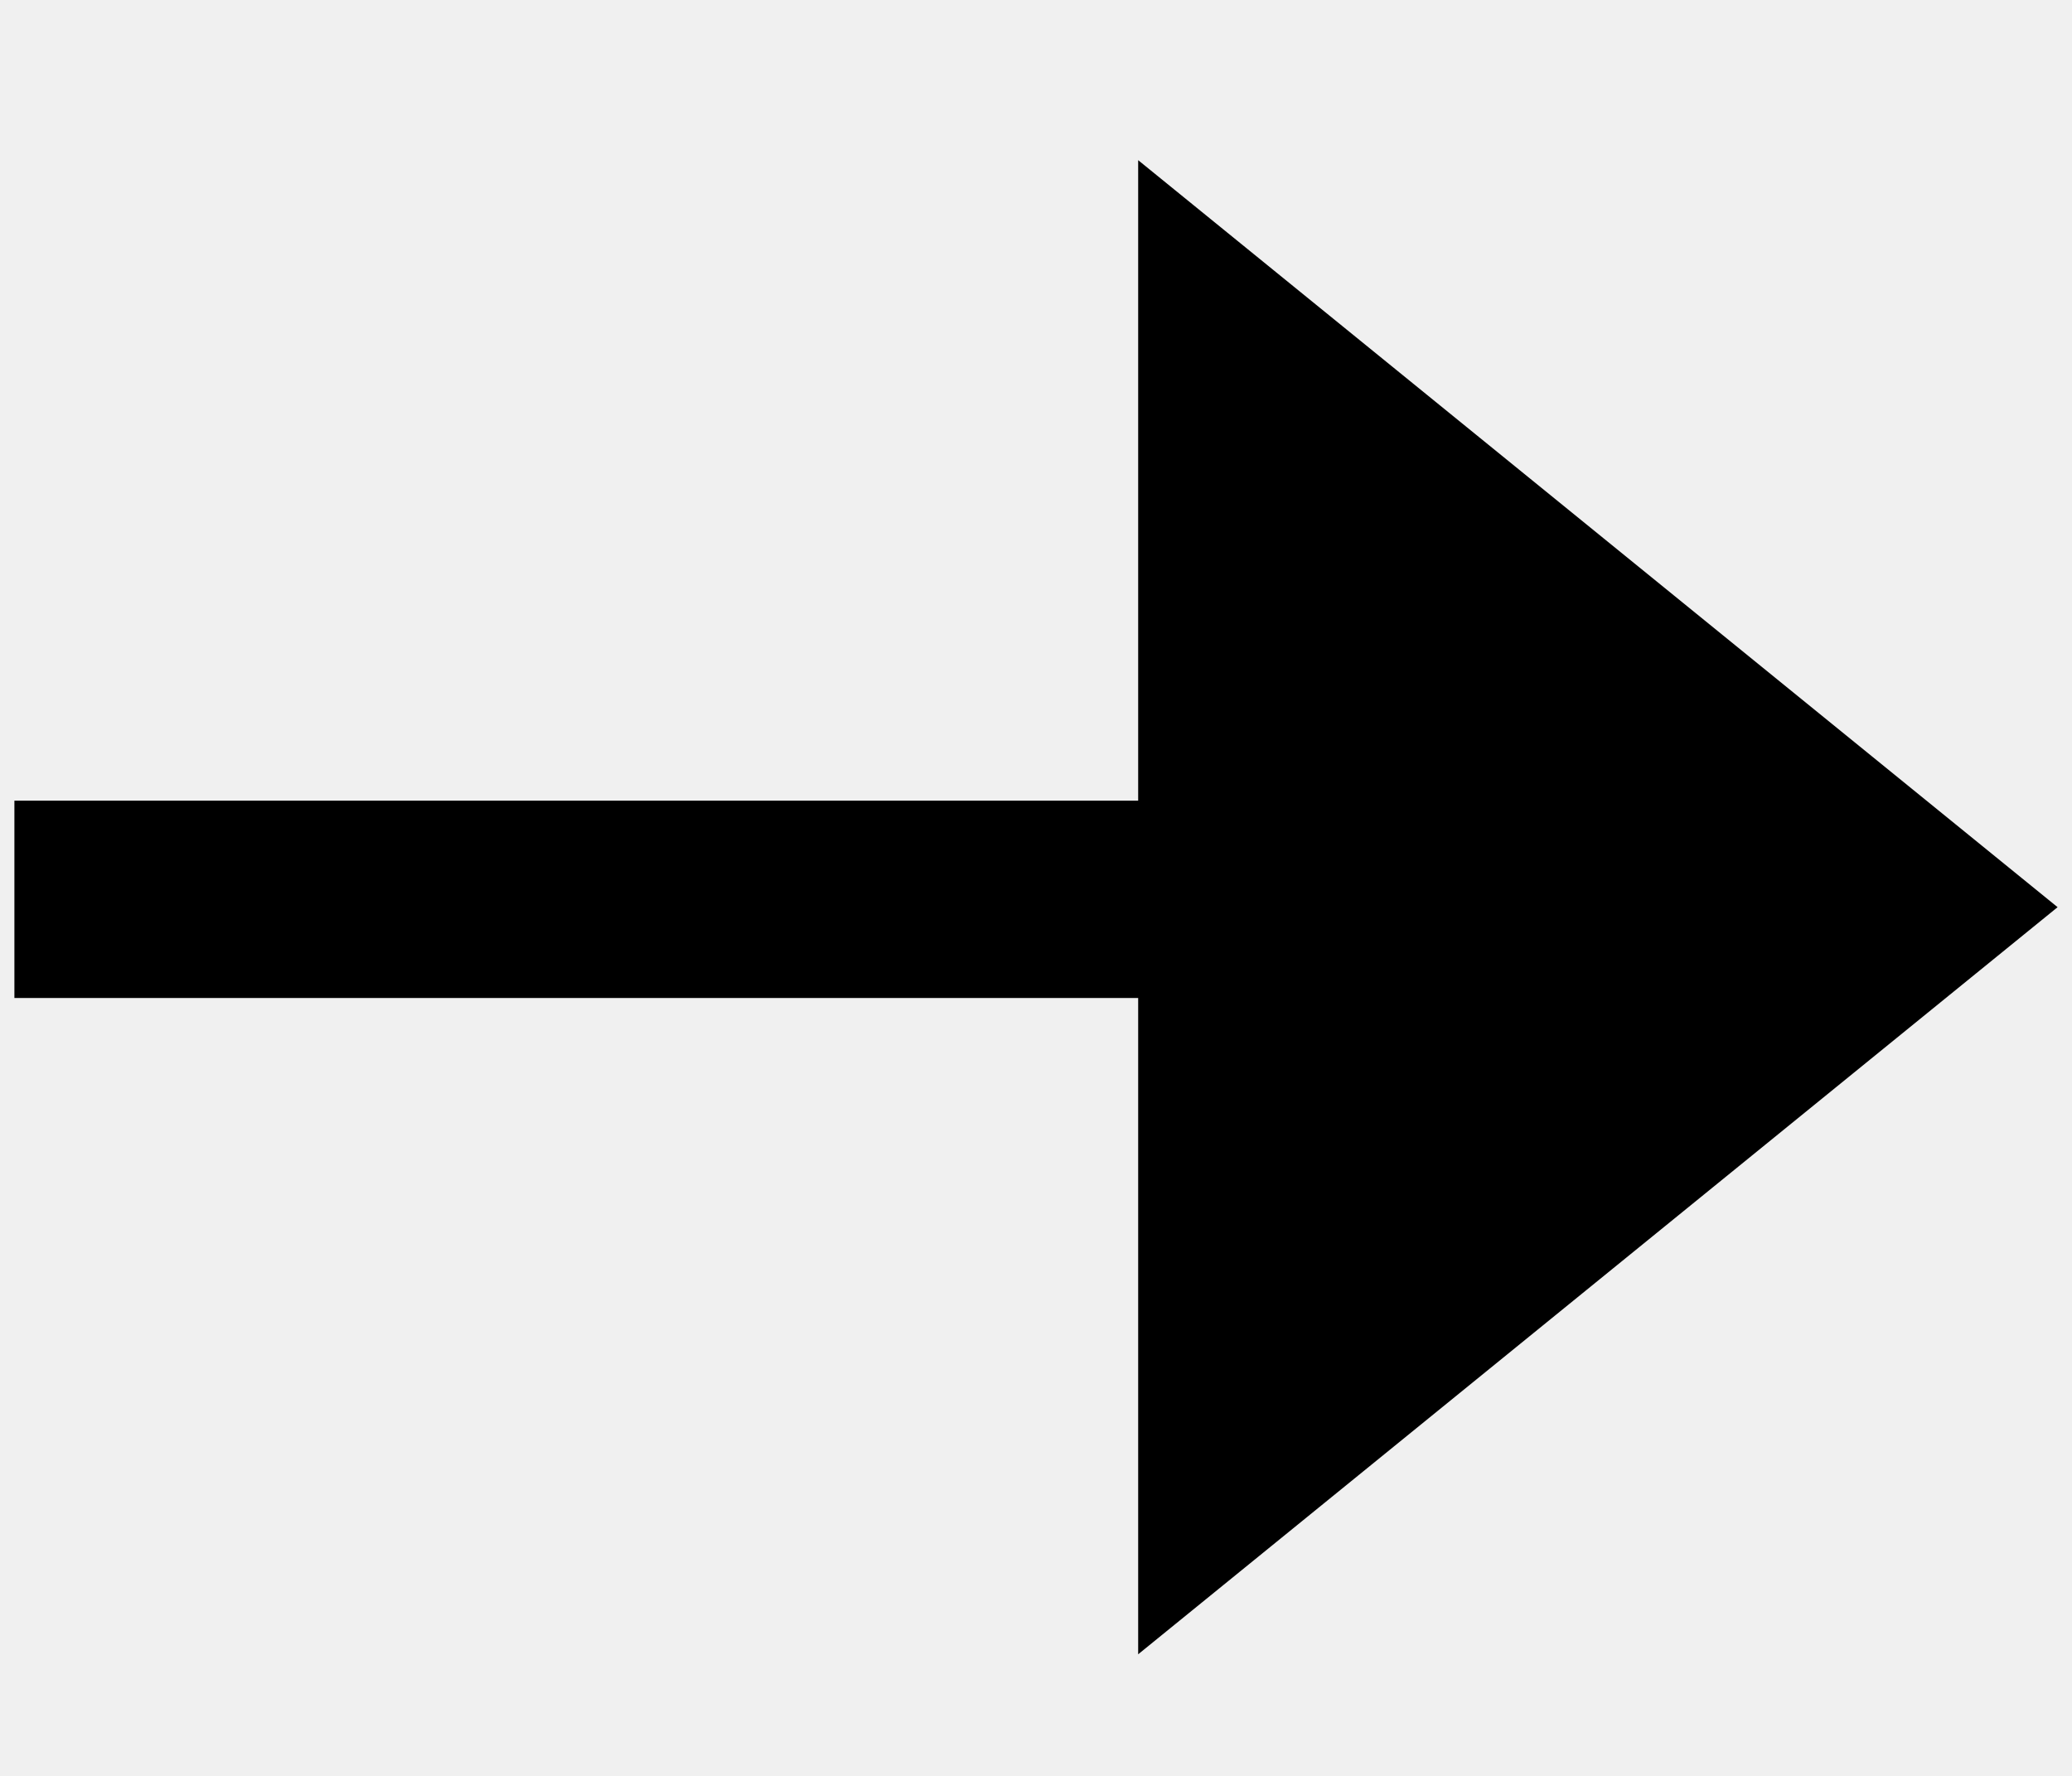
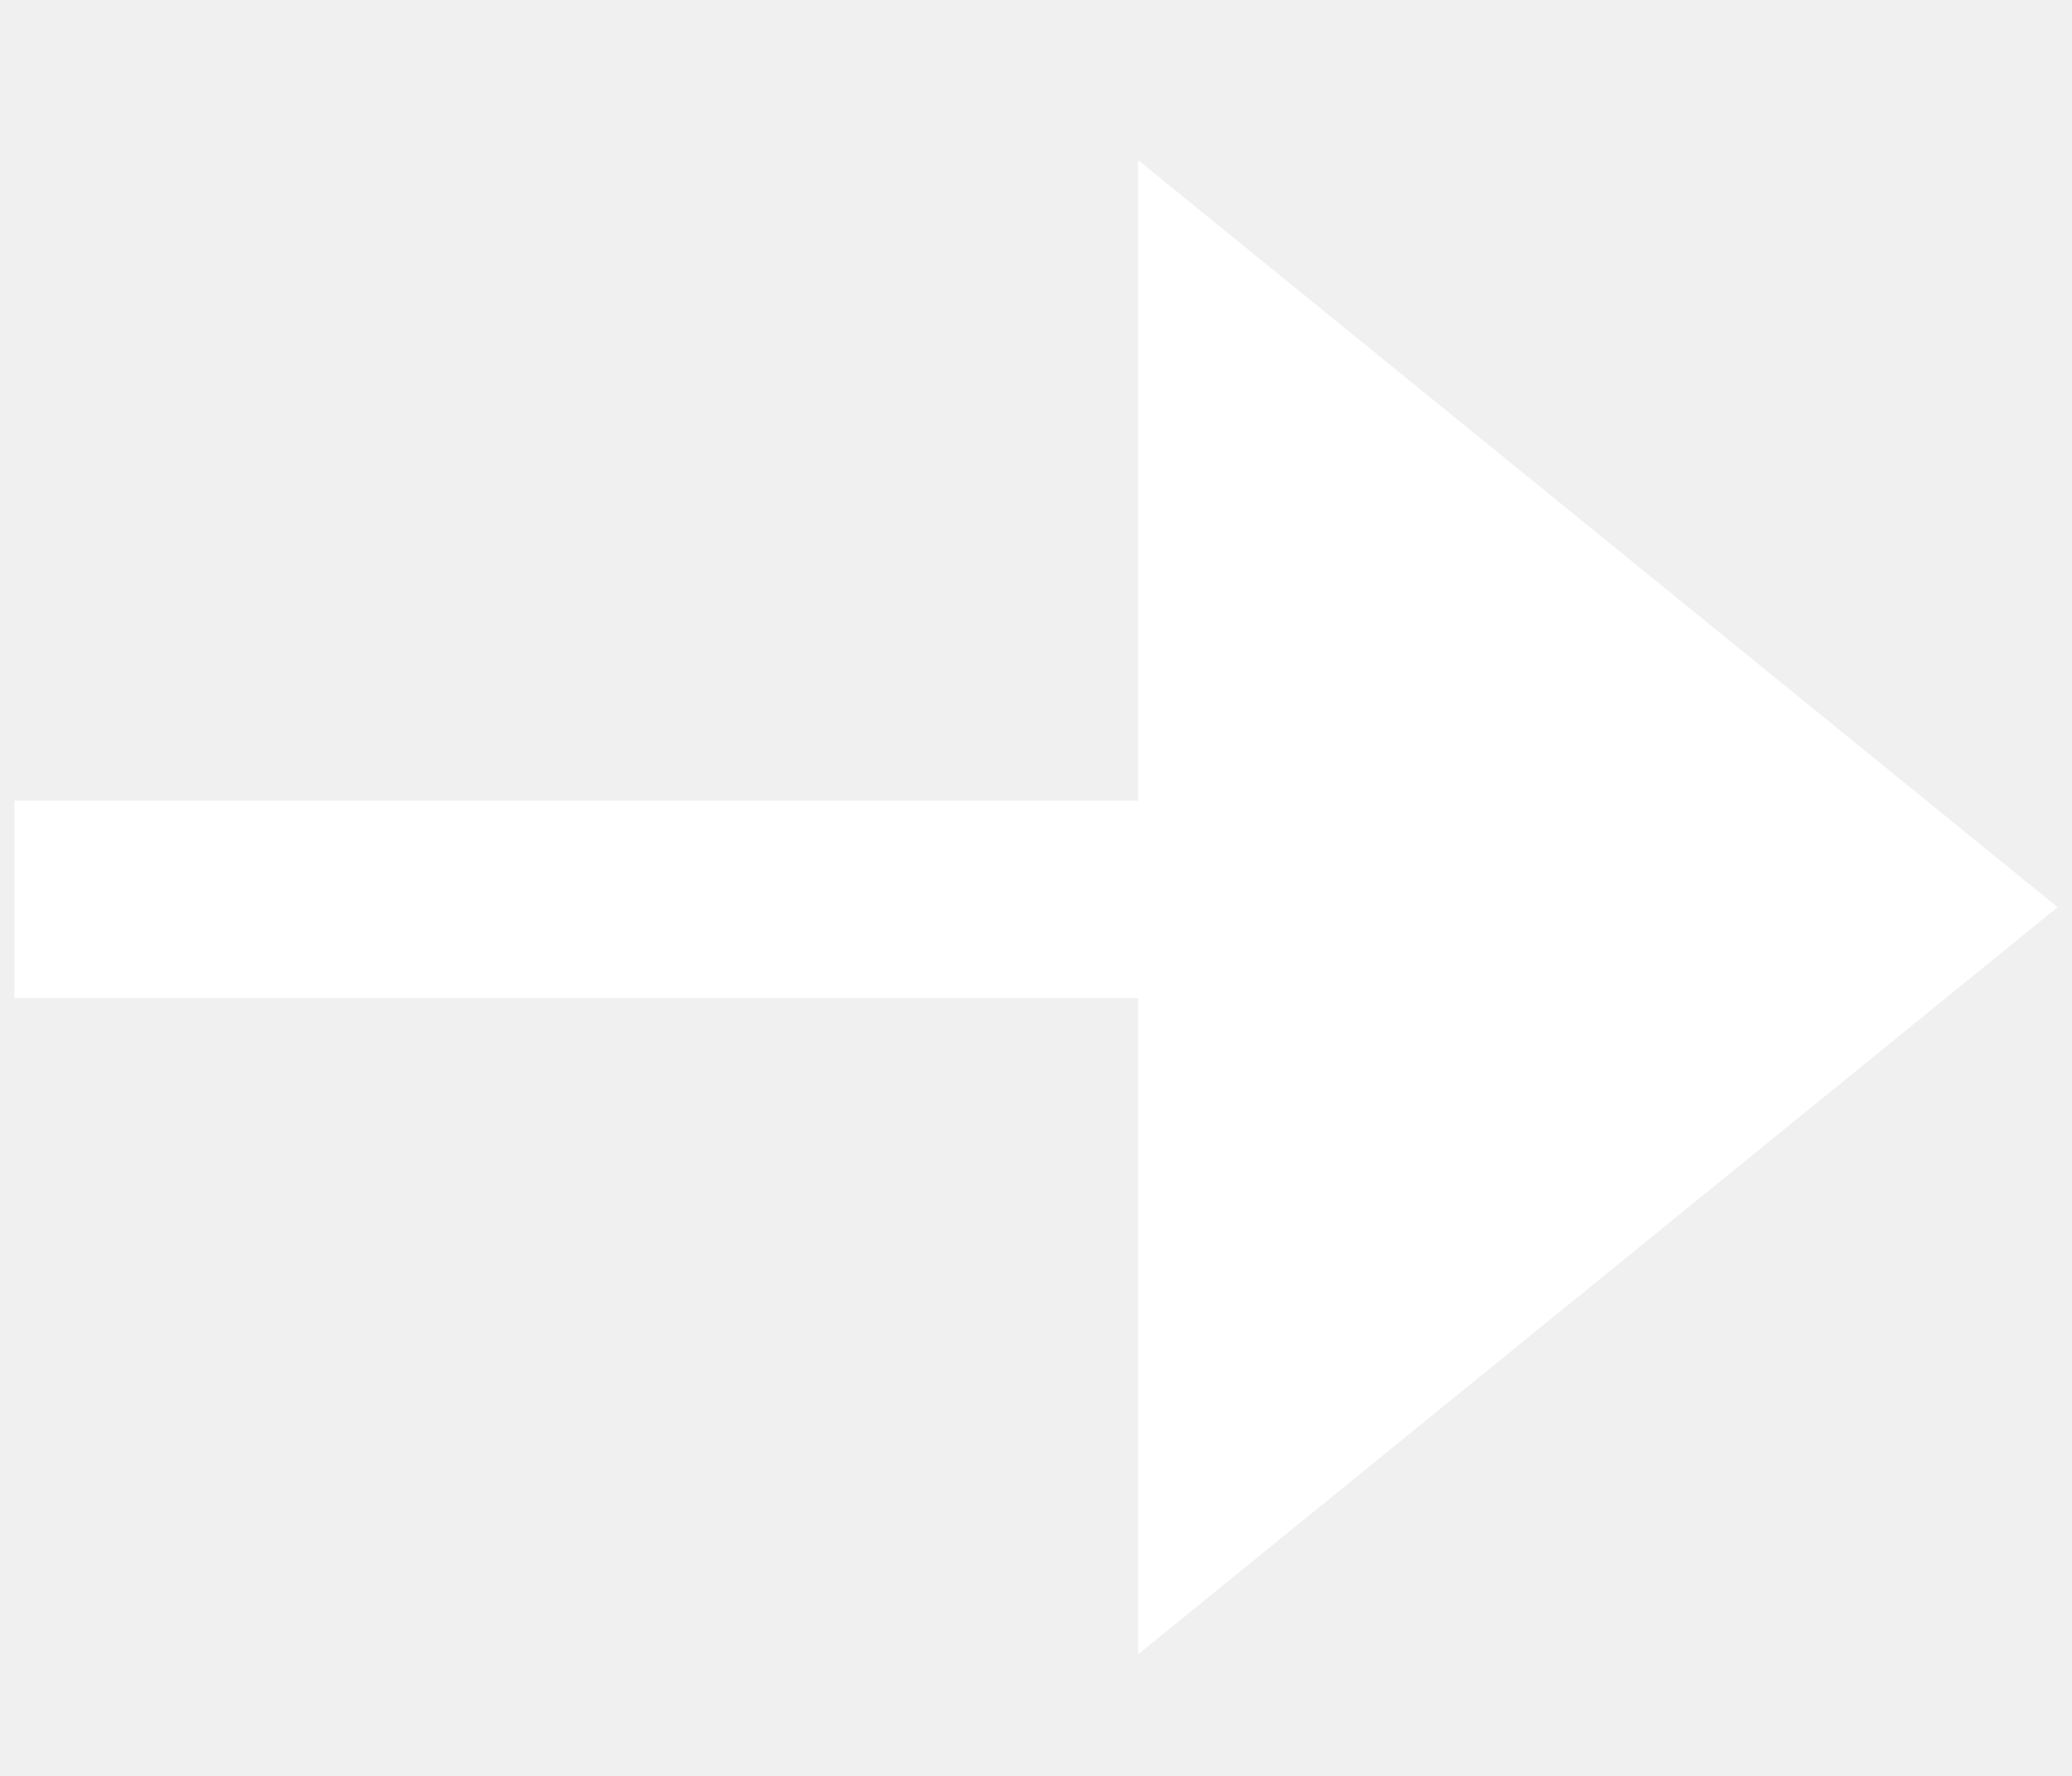
<svg xmlns="http://www.w3.org/2000/svg" width="42" height="36" viewBox="0 0 42 36" fill="none">
-   <path d="M41.708 18.39L23.071 33.535L23.071 3.247L41.708 18.39Z" fill="black" />
-   <line x1="0.292" y1="18.231" x2="24.222" y2="18.231" stroke="black" stroke-width="4" />
+   <path d="M41.708 18.39L23.071 33.535L23.071 3.247L41.708 18.39Z" fill="white" />
+   <line x1="0.292" y1="18.231" x2="24.222" y2="18.231" stroke="white" stroke-width="4" />
</svg>
